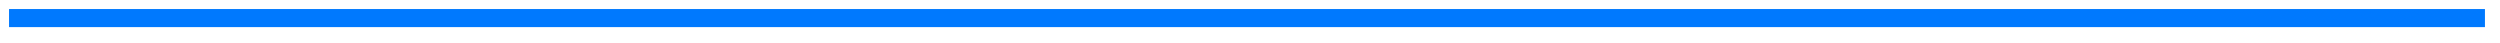
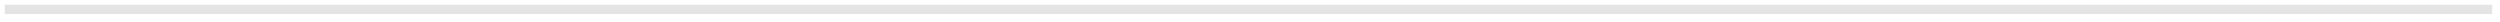
- <svg xmlns="http://www.w3.org/2000/svg" version="1.1" width="415px" height="7px">
-   <g transform="matrix(1 0 0 1 -351.5 -321.5 )">
-     <path d="M 353 324.5  L 764 324.5  " stroke-width="3" stroke="#0079fe" fill="none" />
+ <svg xmlns="http://www.w3.org/2000/svg" version="1.1" width="800px" height="7px">
+   <g transform="matrix(1 0 0 1 -352.5 -1224.5 )">
+     <path d="M 354 1227.5  L 1150 1227.5  " stroke-width="3" stroke="#e4e4e4" fill="none" />
  </g>
</svg>
